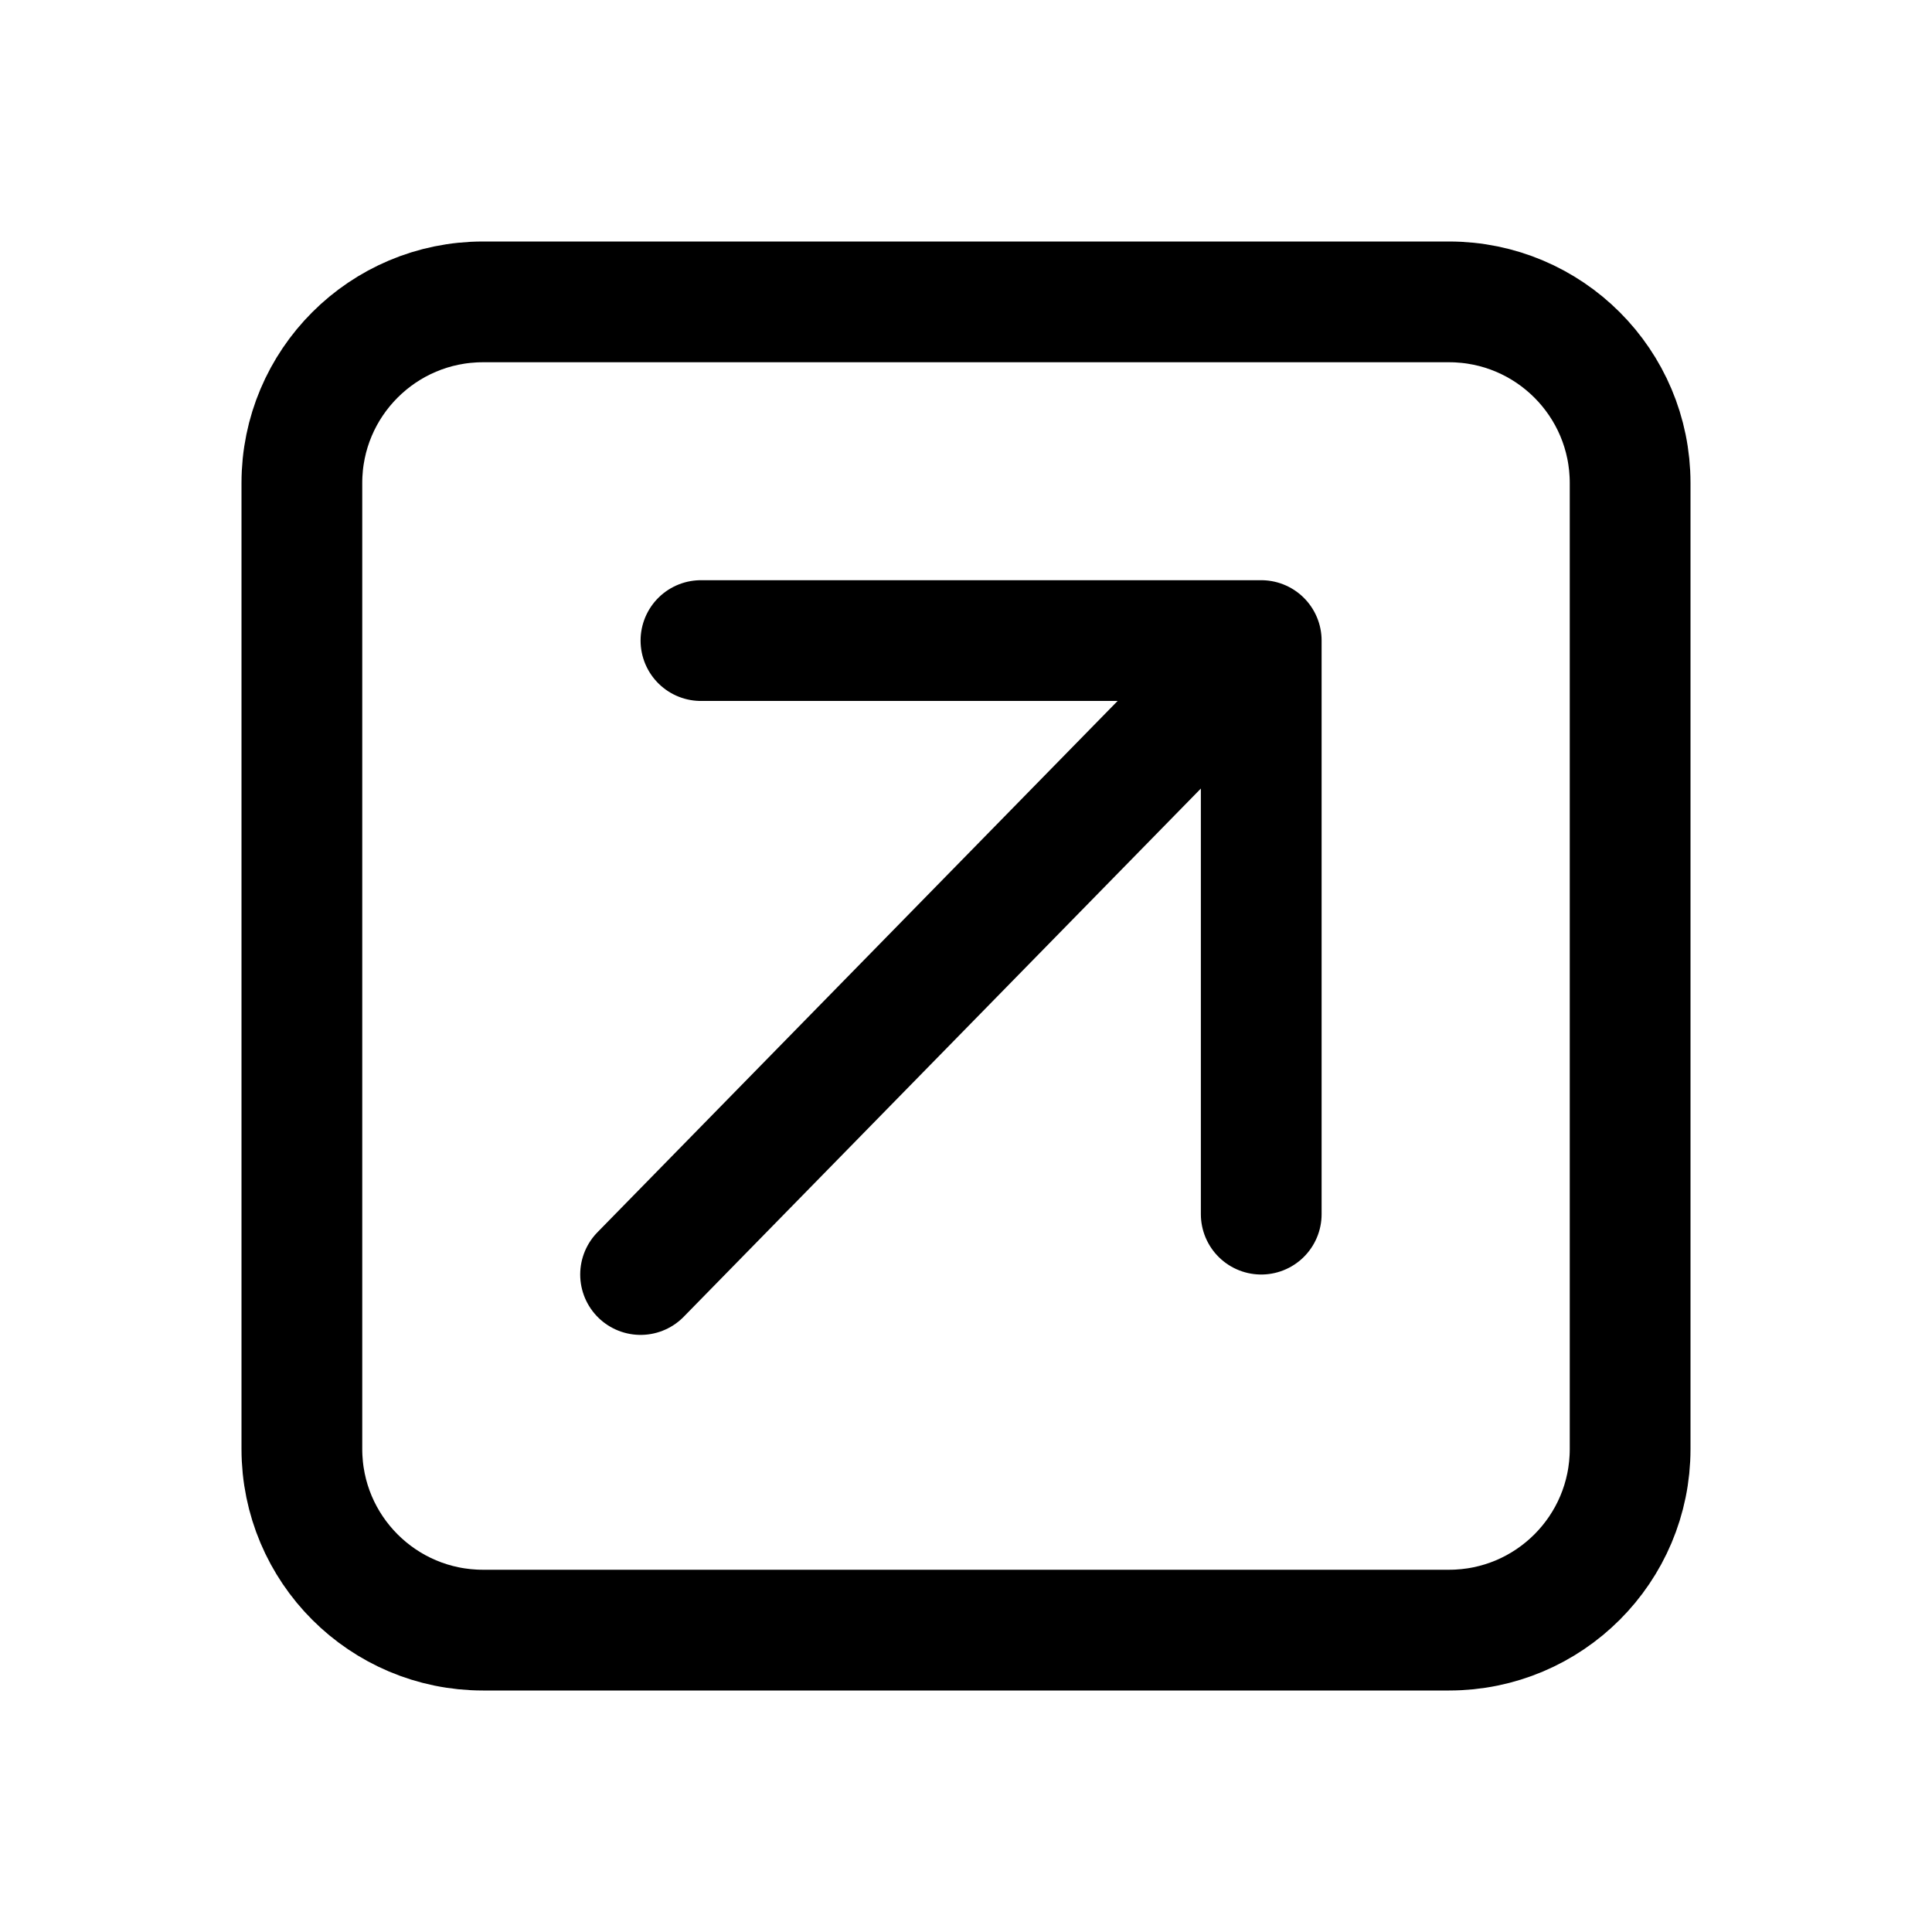
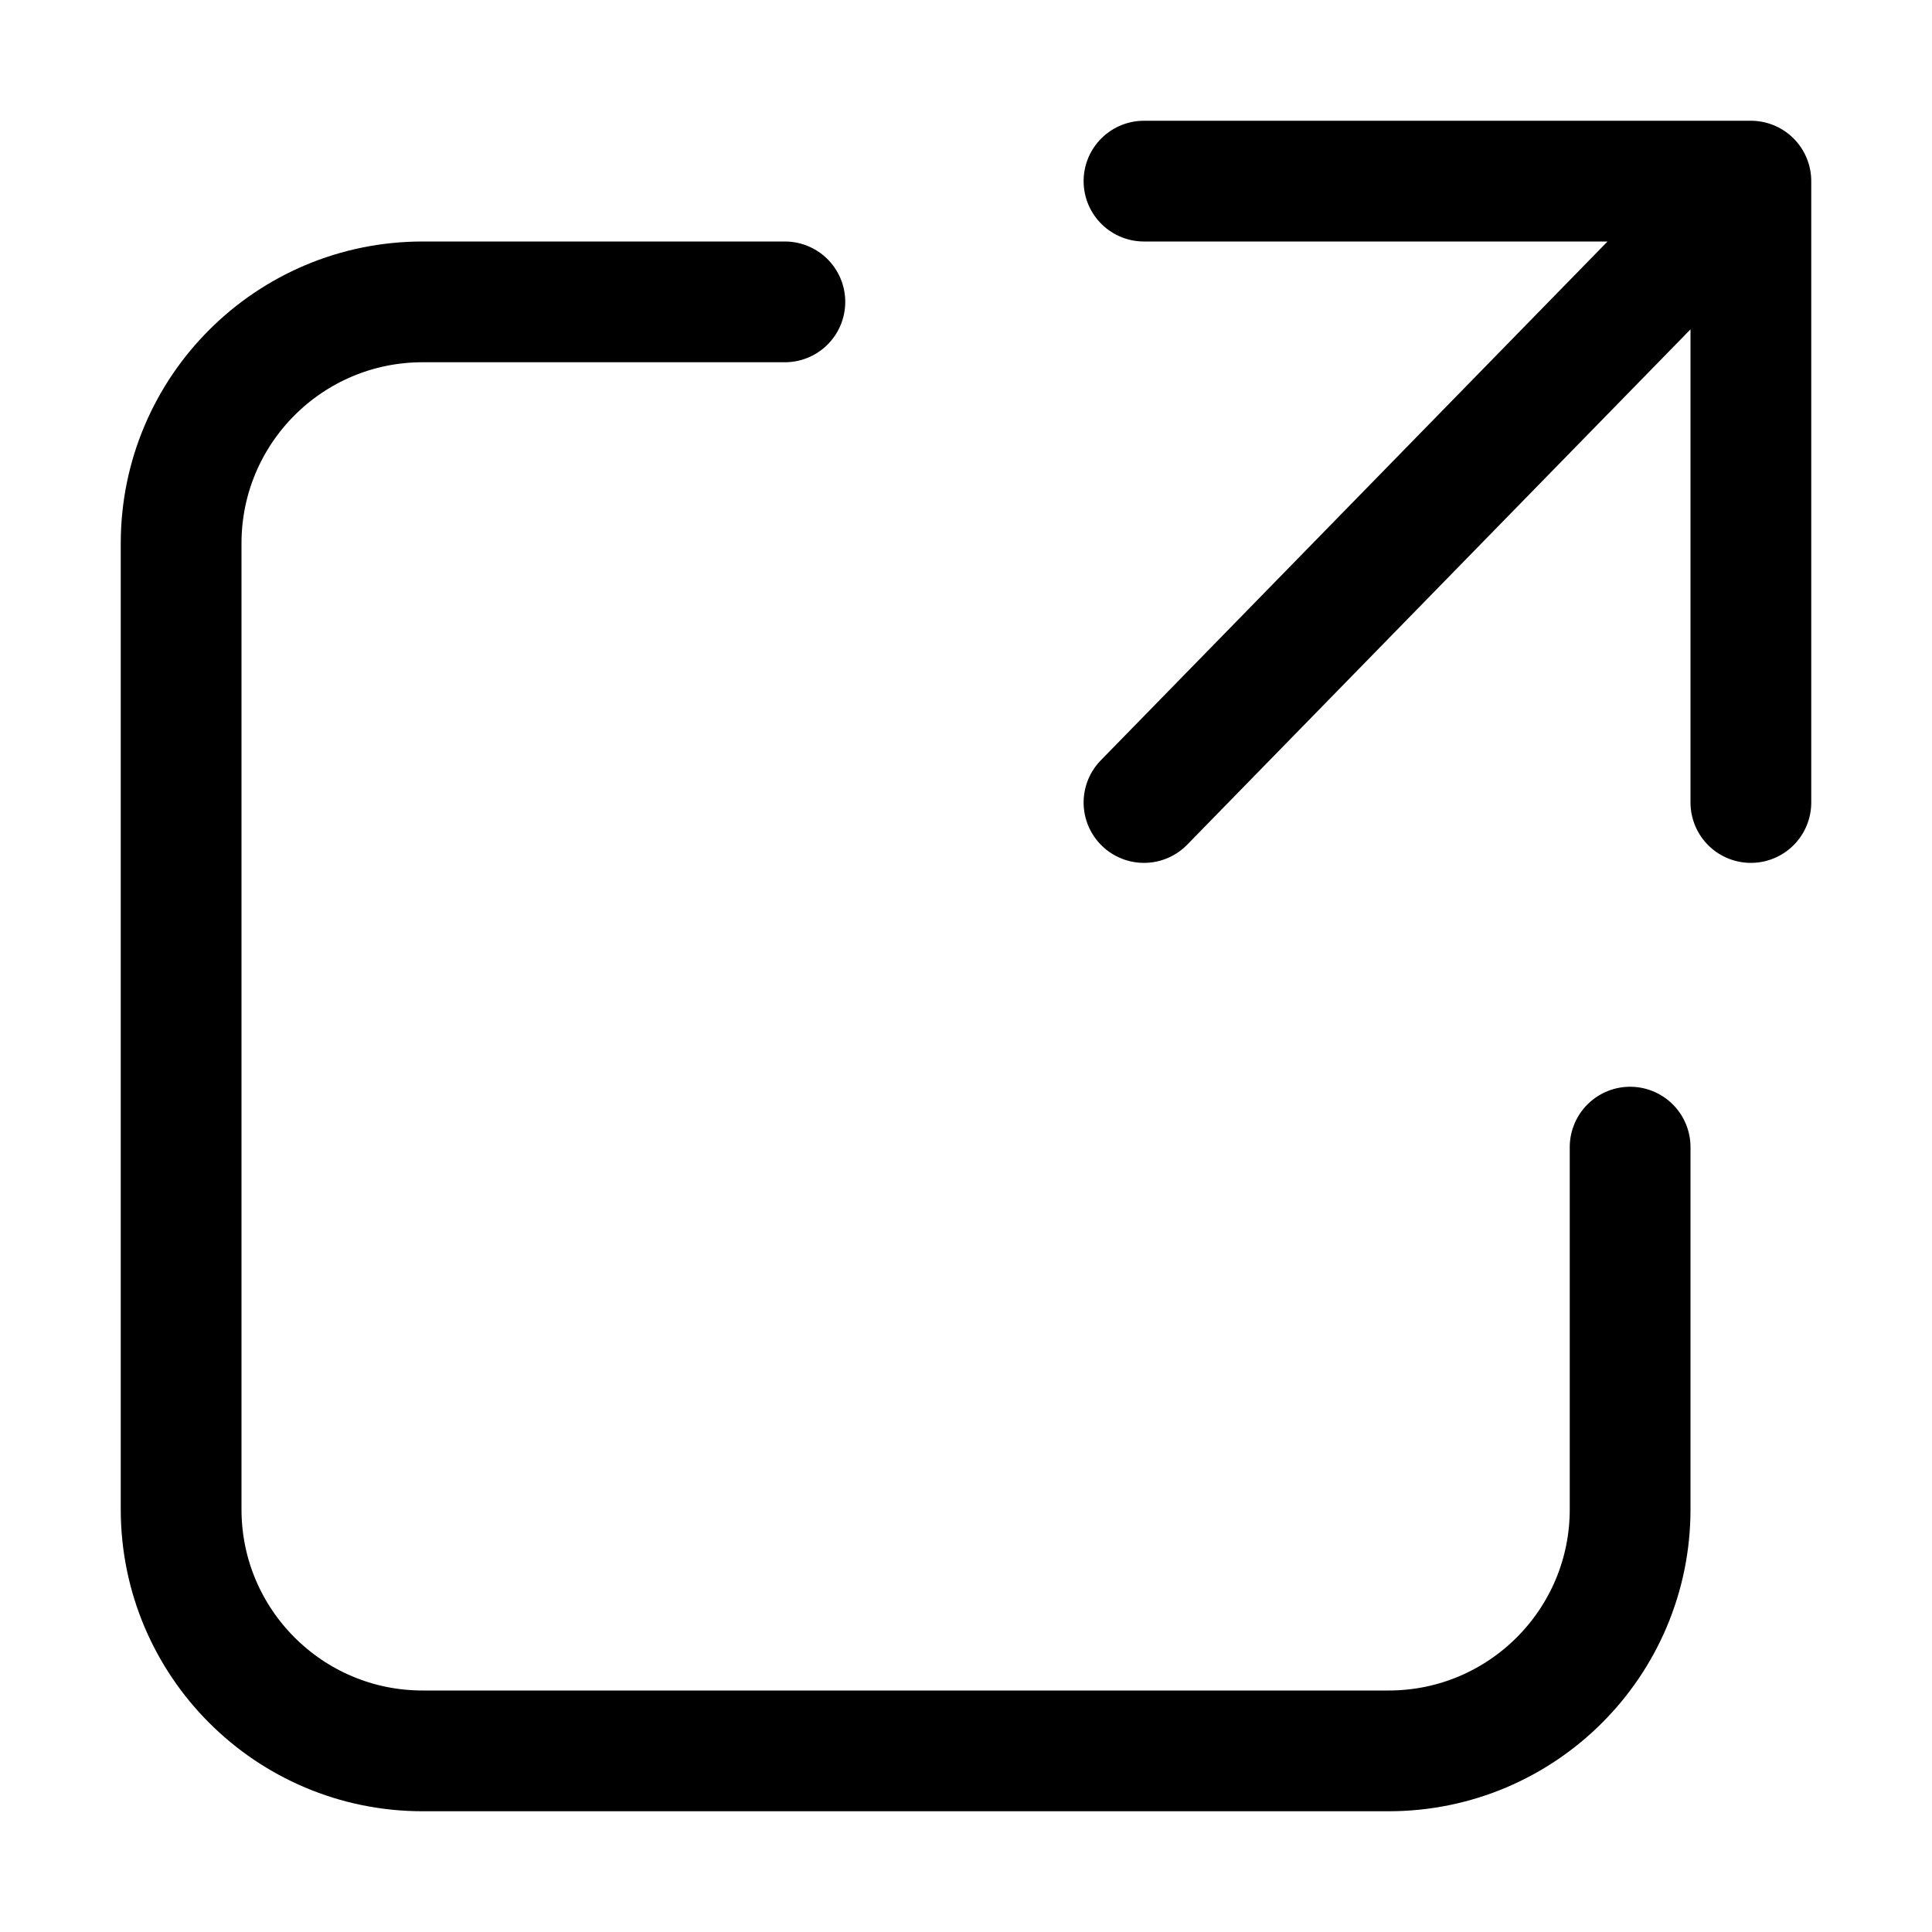
<svg xmlns="http://www.w3.org/2000/svg" fill="none" viewBox="0 0 16 16">
-   <path stroke="#000" stroke-linecap="round" stroke-linejoin="round" d="M5.805 5.305h4.64v4.75m0-4.75-5.14 5.25" />
-   <rect width="11" height="11" x="2.5" y="2.5" stroke="#000" rx="1.5" />
+   <path stroke="#000" stroke-linecap="round" stroke-linejoin="round" d="M9.474 1.5H14.5v5.146m0-5.146L9.474 6.646" />
+   <path stroke="#000" stroke-linecap="round" d="M13.5 9.5v3a2 2 0 0 1-2 2h-8a2 2 0 0 1-2-2v-8a2 2 0 0 1 2-2h3" />
</svg>
